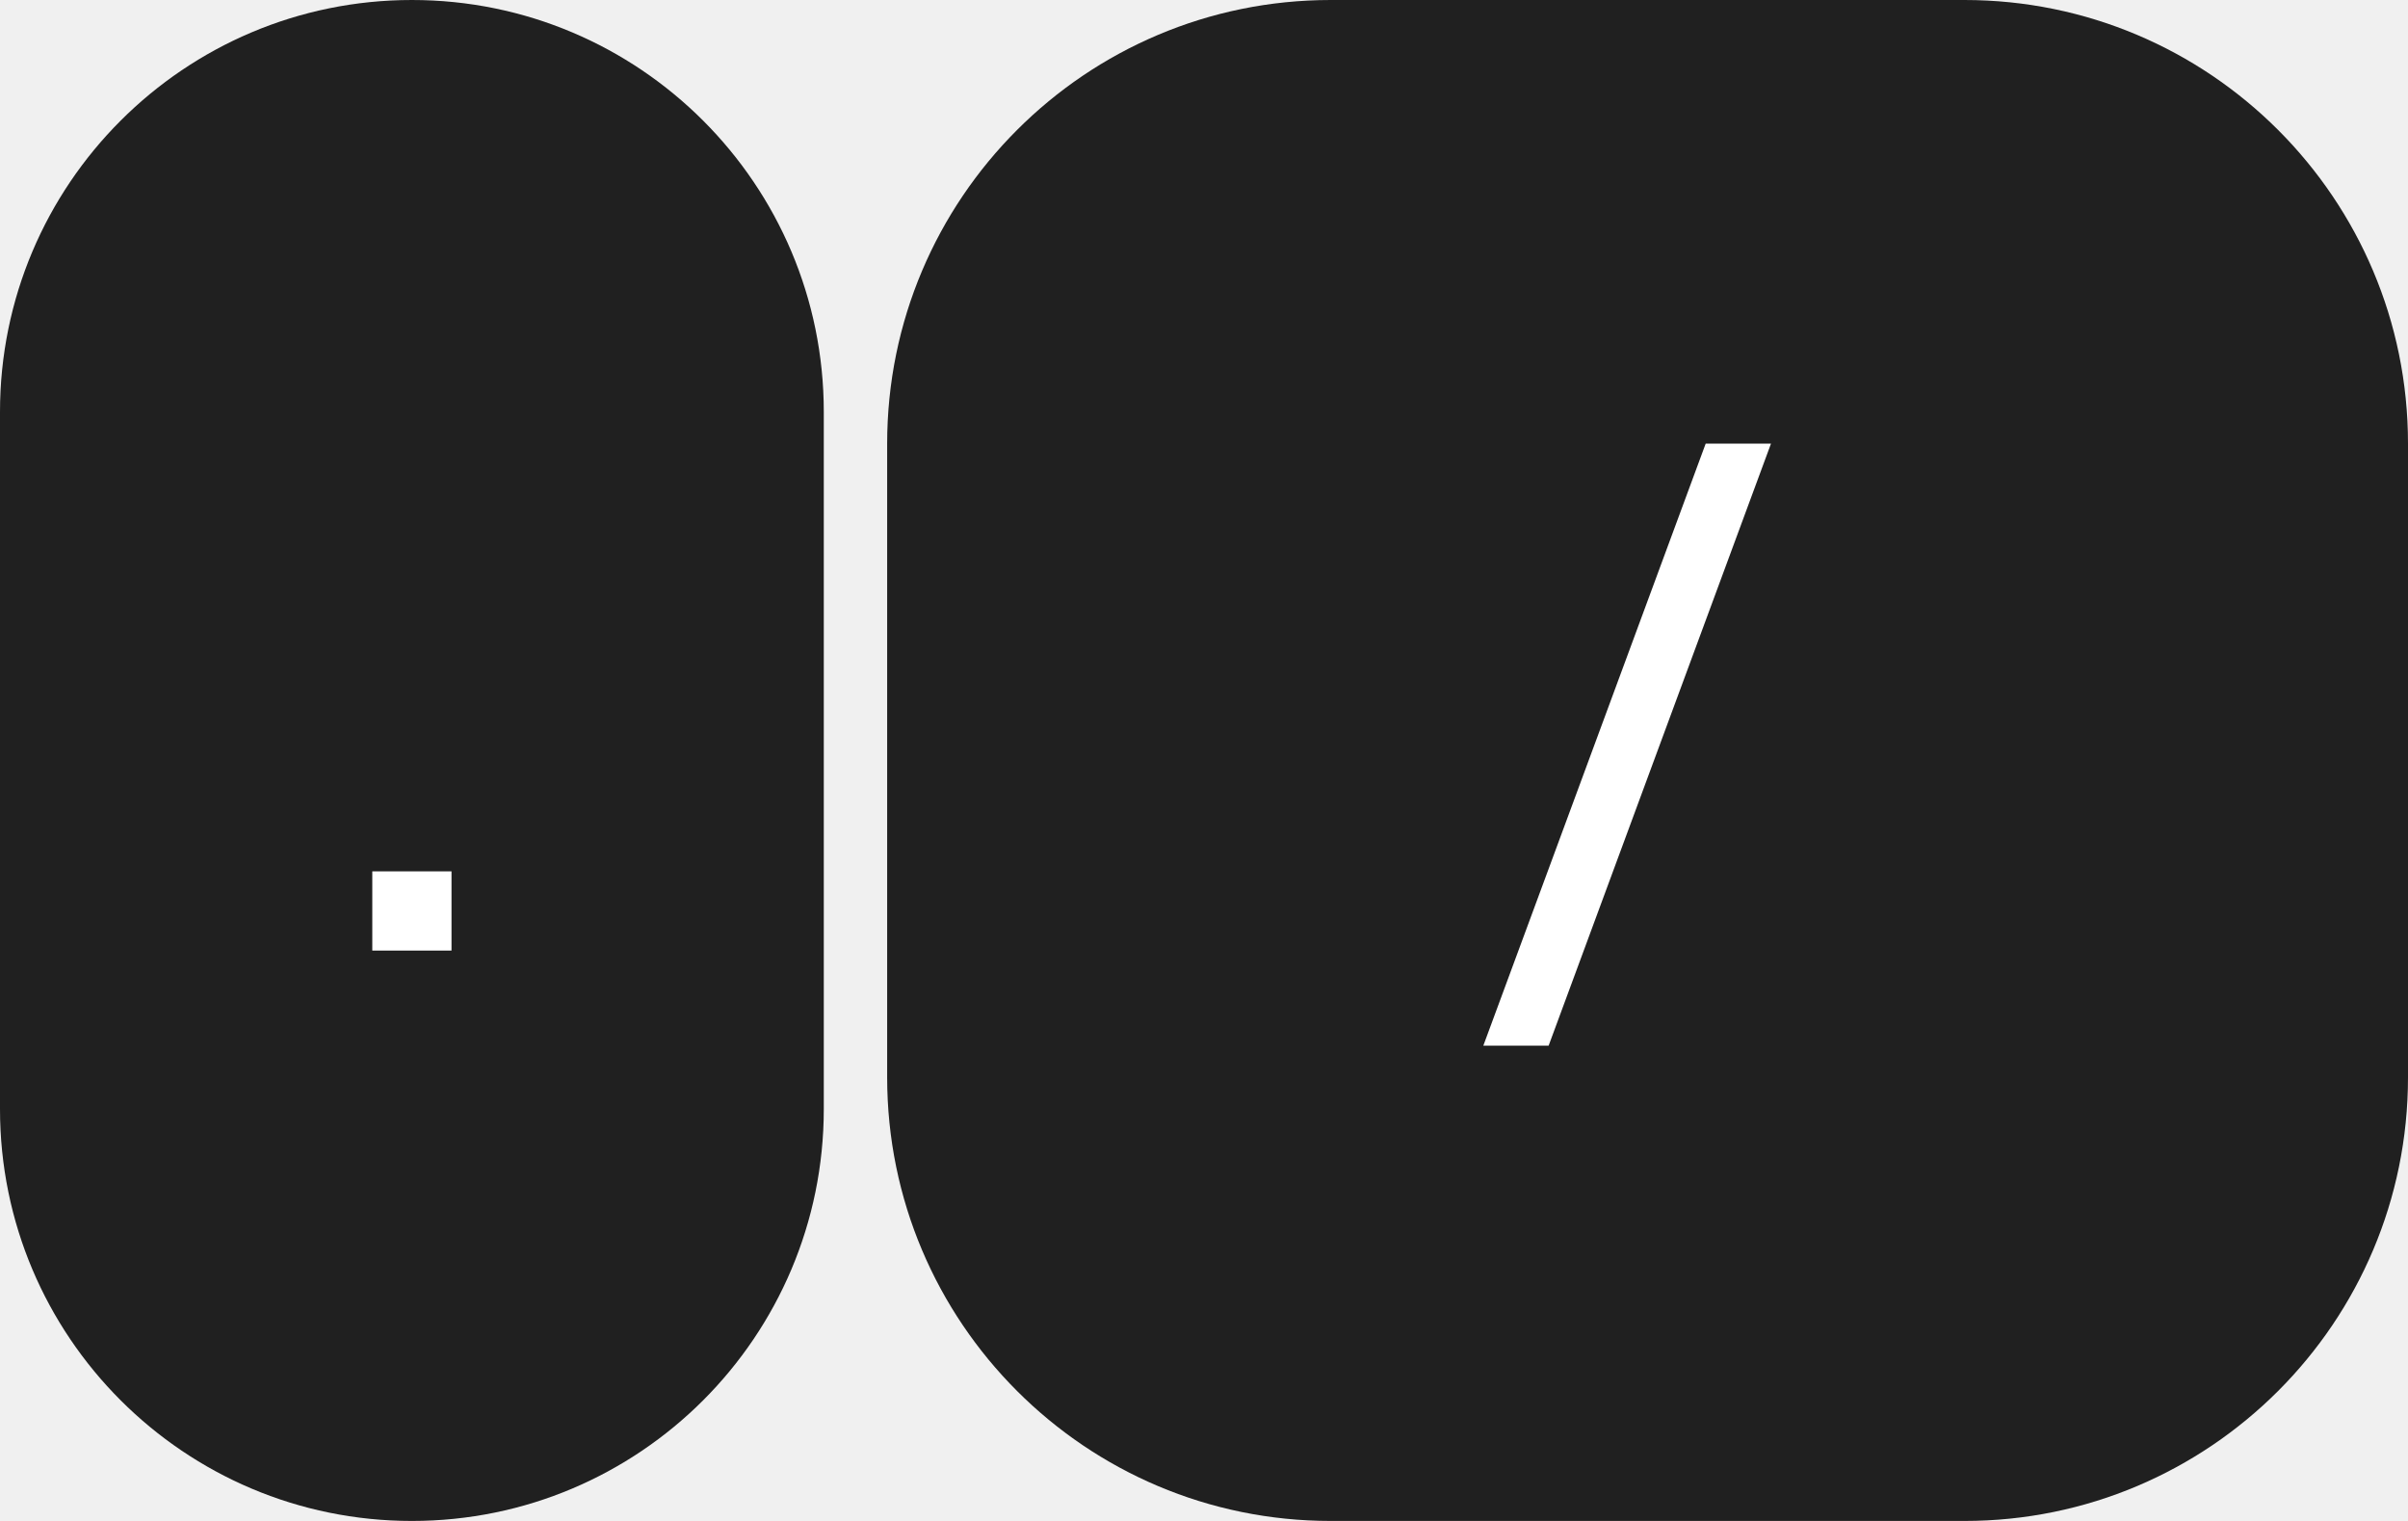
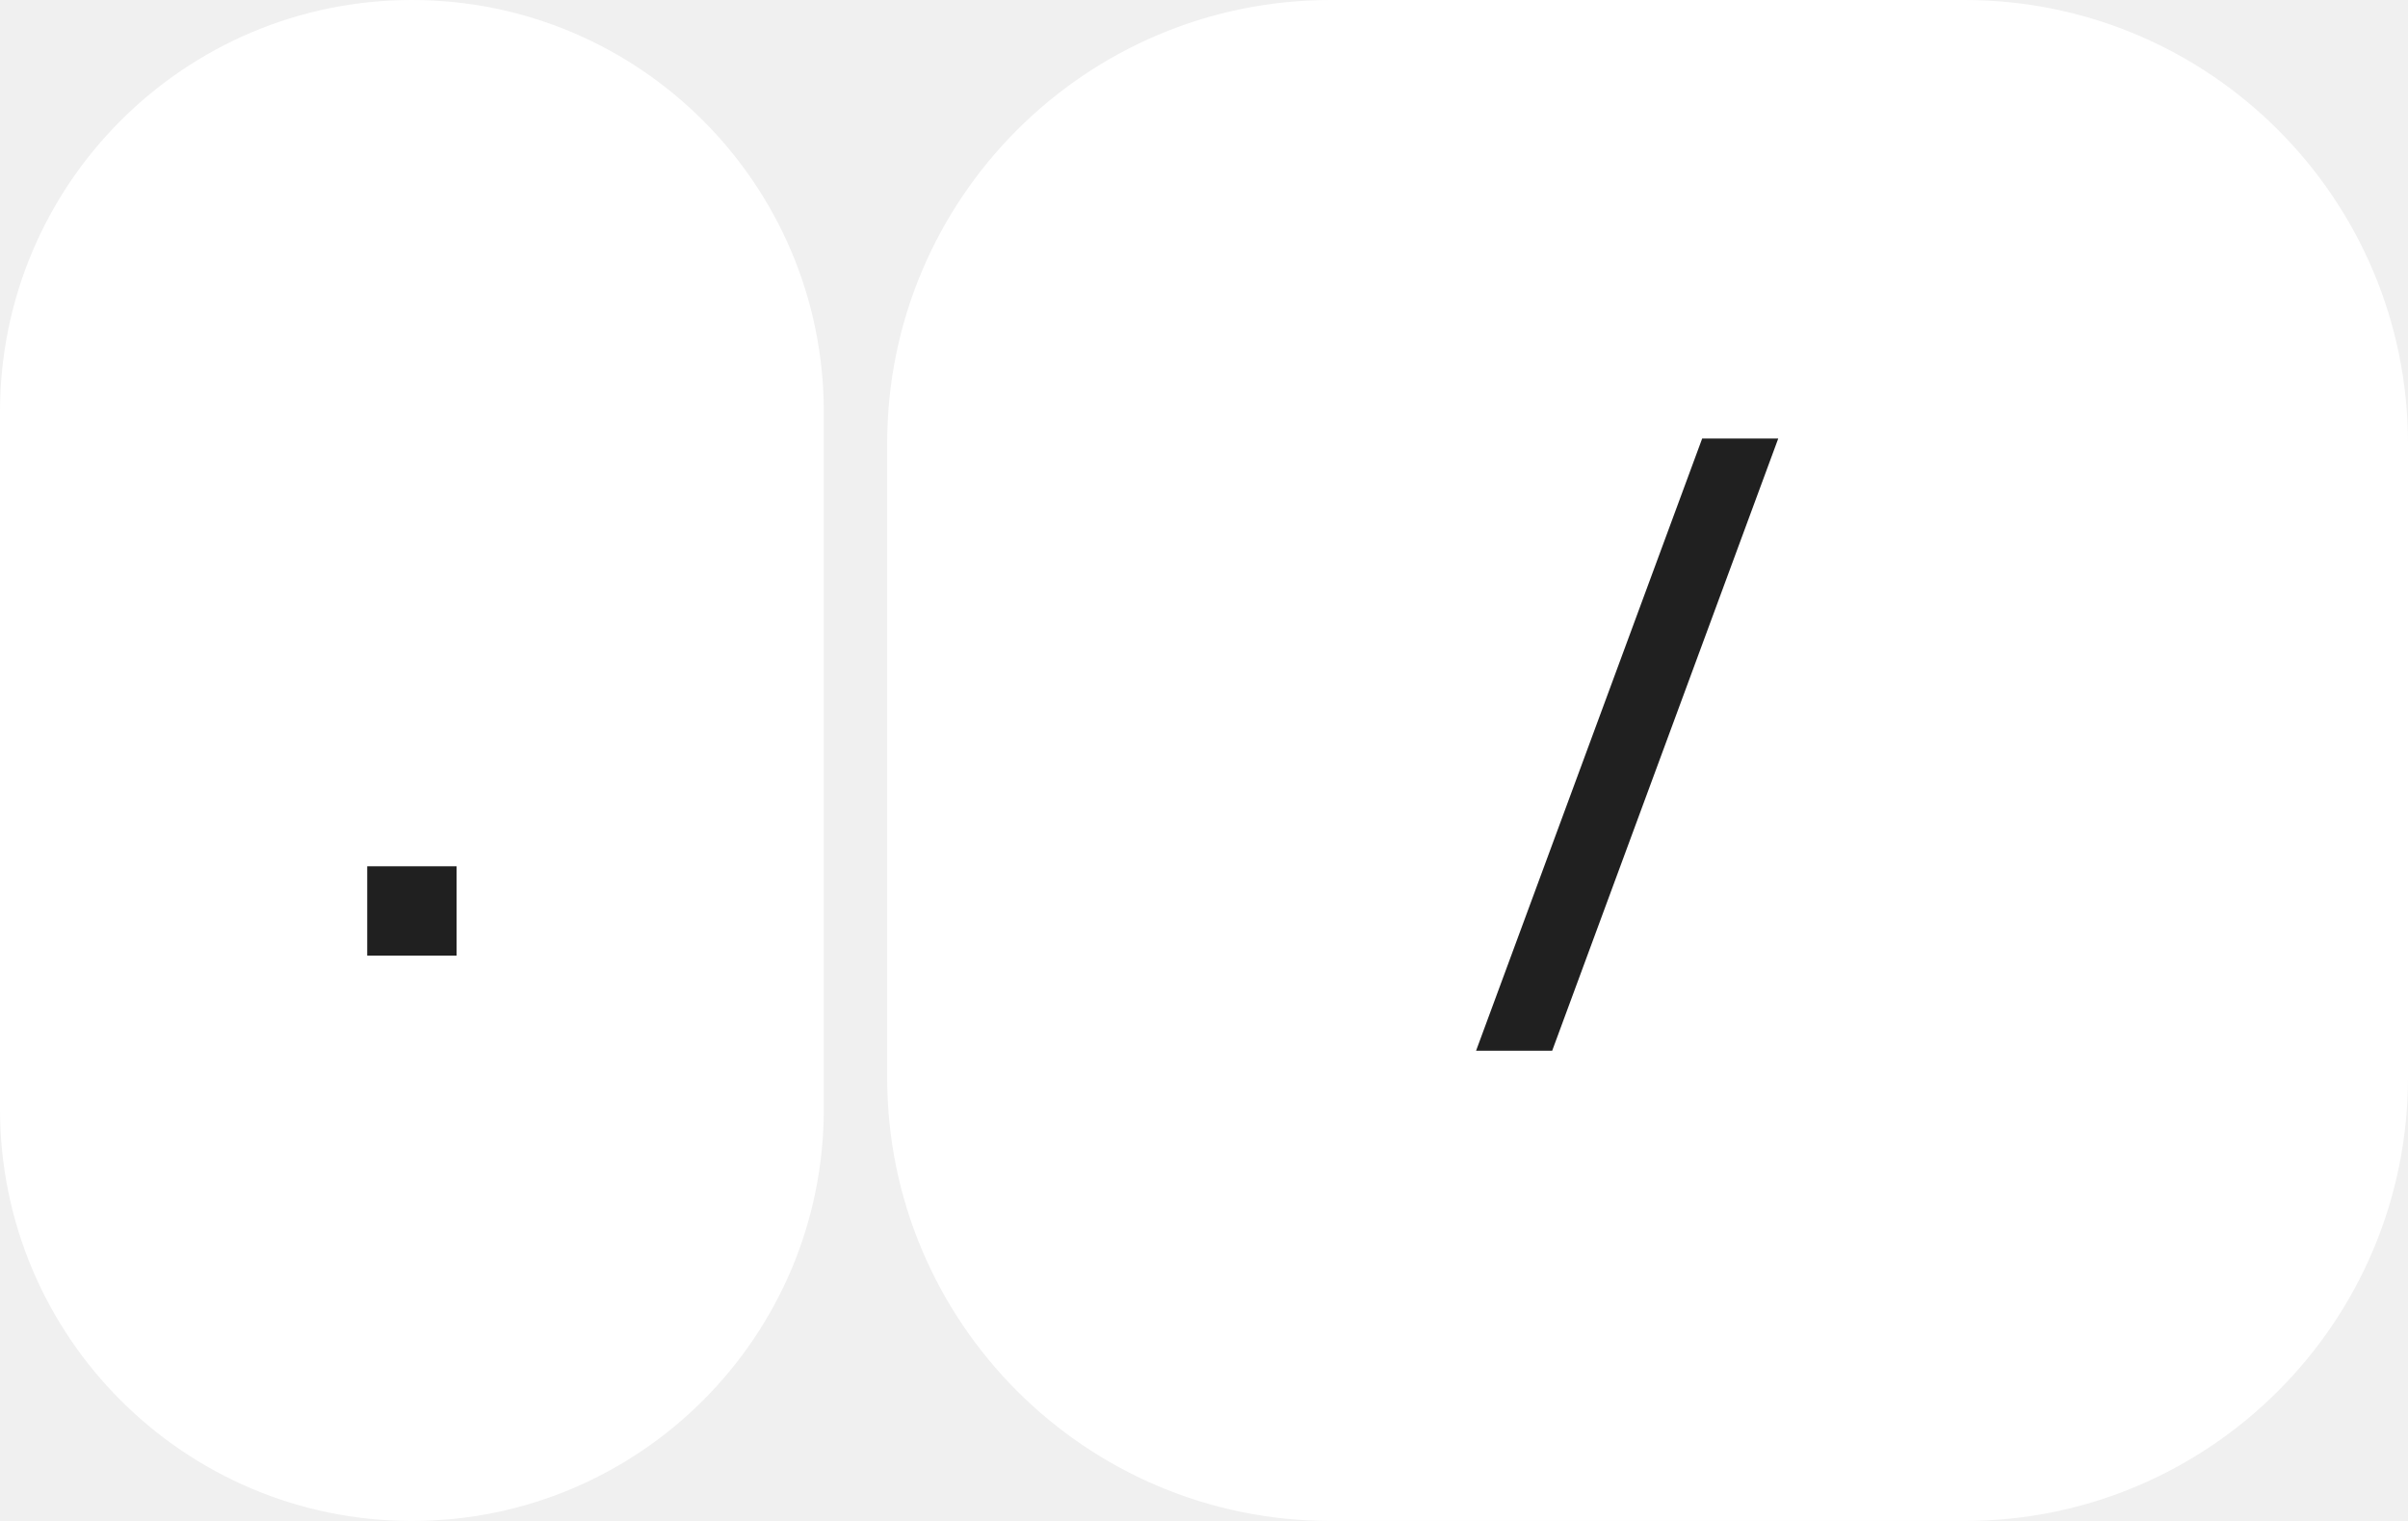
<svg xmlns="http://www.w3.org/2000/svg" width="76" height="48" viewBox="0 0 76 48" fill="none">
-   <path d="M28 14C28 6.268 34.268 0 42 0H62C69.732 0 76 6.268 76 14V34C76 41.732 69.732 48 62 48H42C34.268 48 28 41.732 28 34V14Z" fill="#202020" />
-   <path d="M46.816 33L53.834 14H55.895L48.877 33H46.816Z" fill="white" />
-   <path d="M0 13C0 5.82 5.82 0 13 0C20.18 0 26 5.82 26 13V35C26 42.18 20.18 48 13 48C5.82 48 0 42.18 0 35V13Z" fill="#202020" />
-   <path d="M11.75 29.999V27.499H14.25V29.999H11.75Z" fill="white" />
+   <path d="M28 14C28 6.268 34.268 0 42 0H62C69.732 0 76 6.268 76 14V34C76 41.732 69.732 48 62 48H42C34.268 48 28 41.732 28 34V14Z" fill="white" />
+   <path fill-rule="evenodd" clip-rule="evenodd" d="M53.723 13.84L46.587 33.16H48.989L56.124 13.84H53.723Z" fill="#202020" />
+   <path d="M0 13C0 5.82 5.82 0 13 0C20.18 0 26 5.82 26 13V35C26 42.18 20.18 48 13 48C5.82 48 0 42.18 0 35V13Z" fill="white" />
+   <path fill-rule="evenodd" clip-rule="evenodd" d="M11.59 27.339V30.159H14.41V27.339H11.59Z" fill="#202020" />
</svg>
